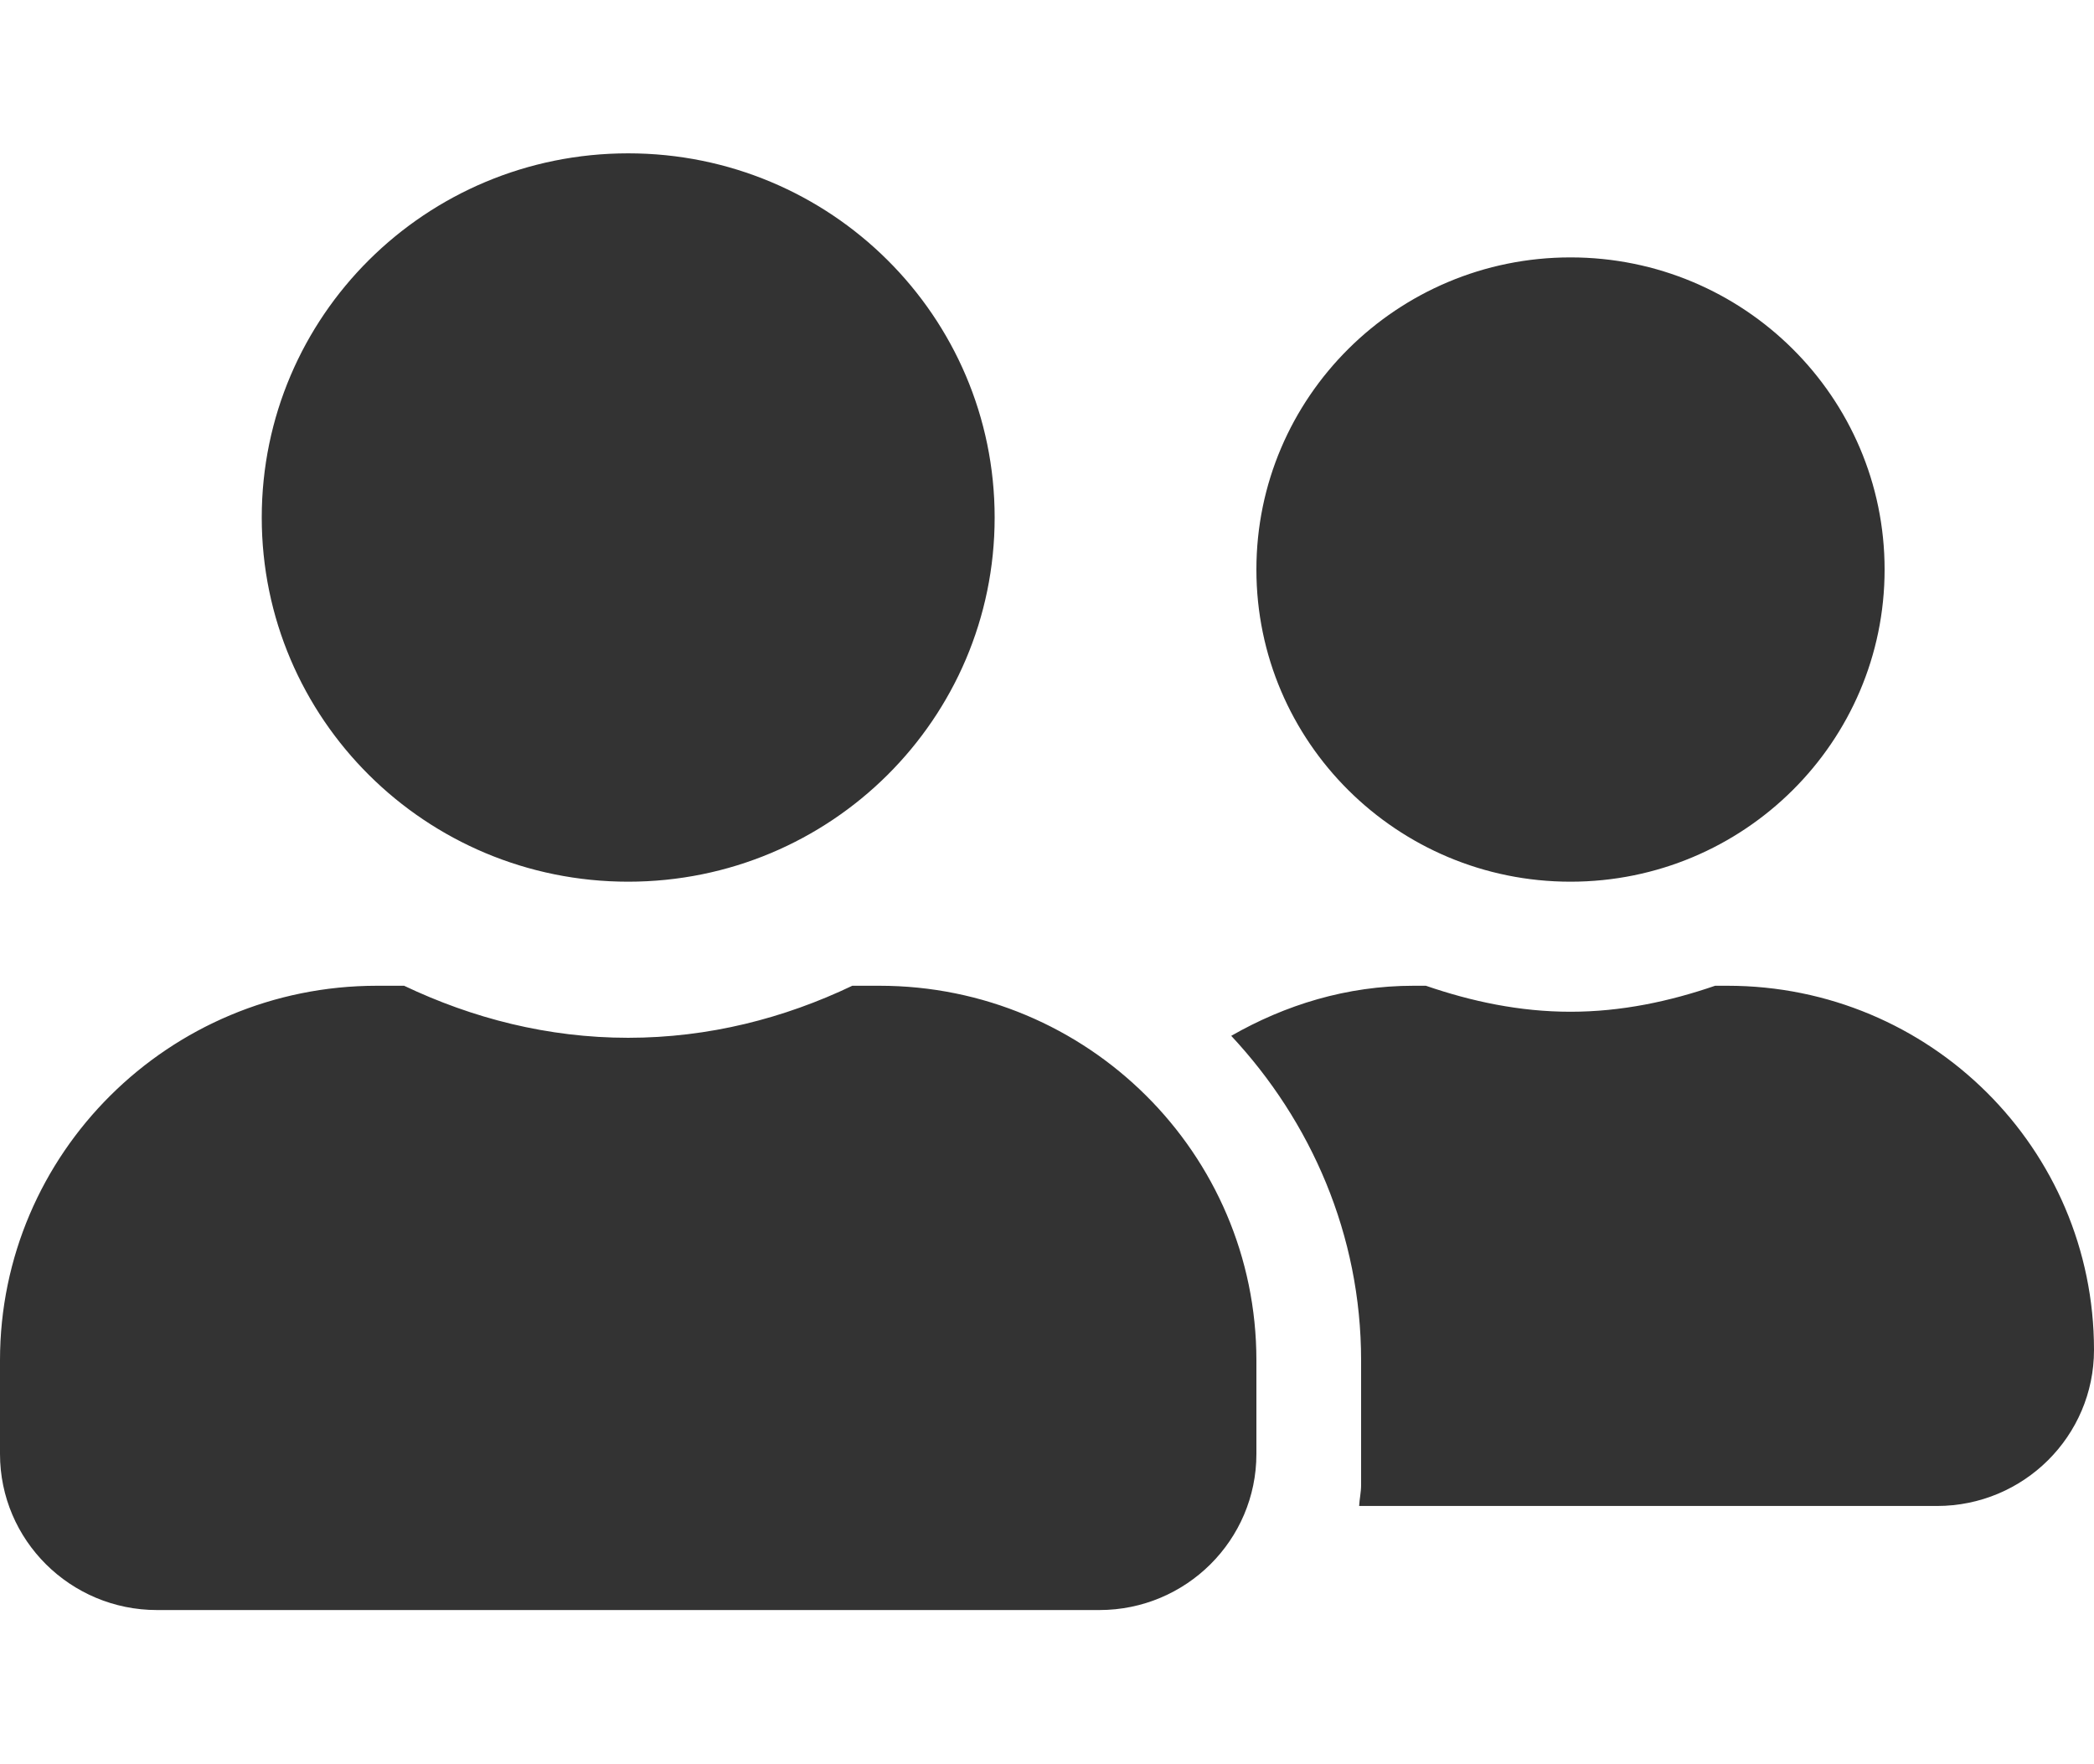
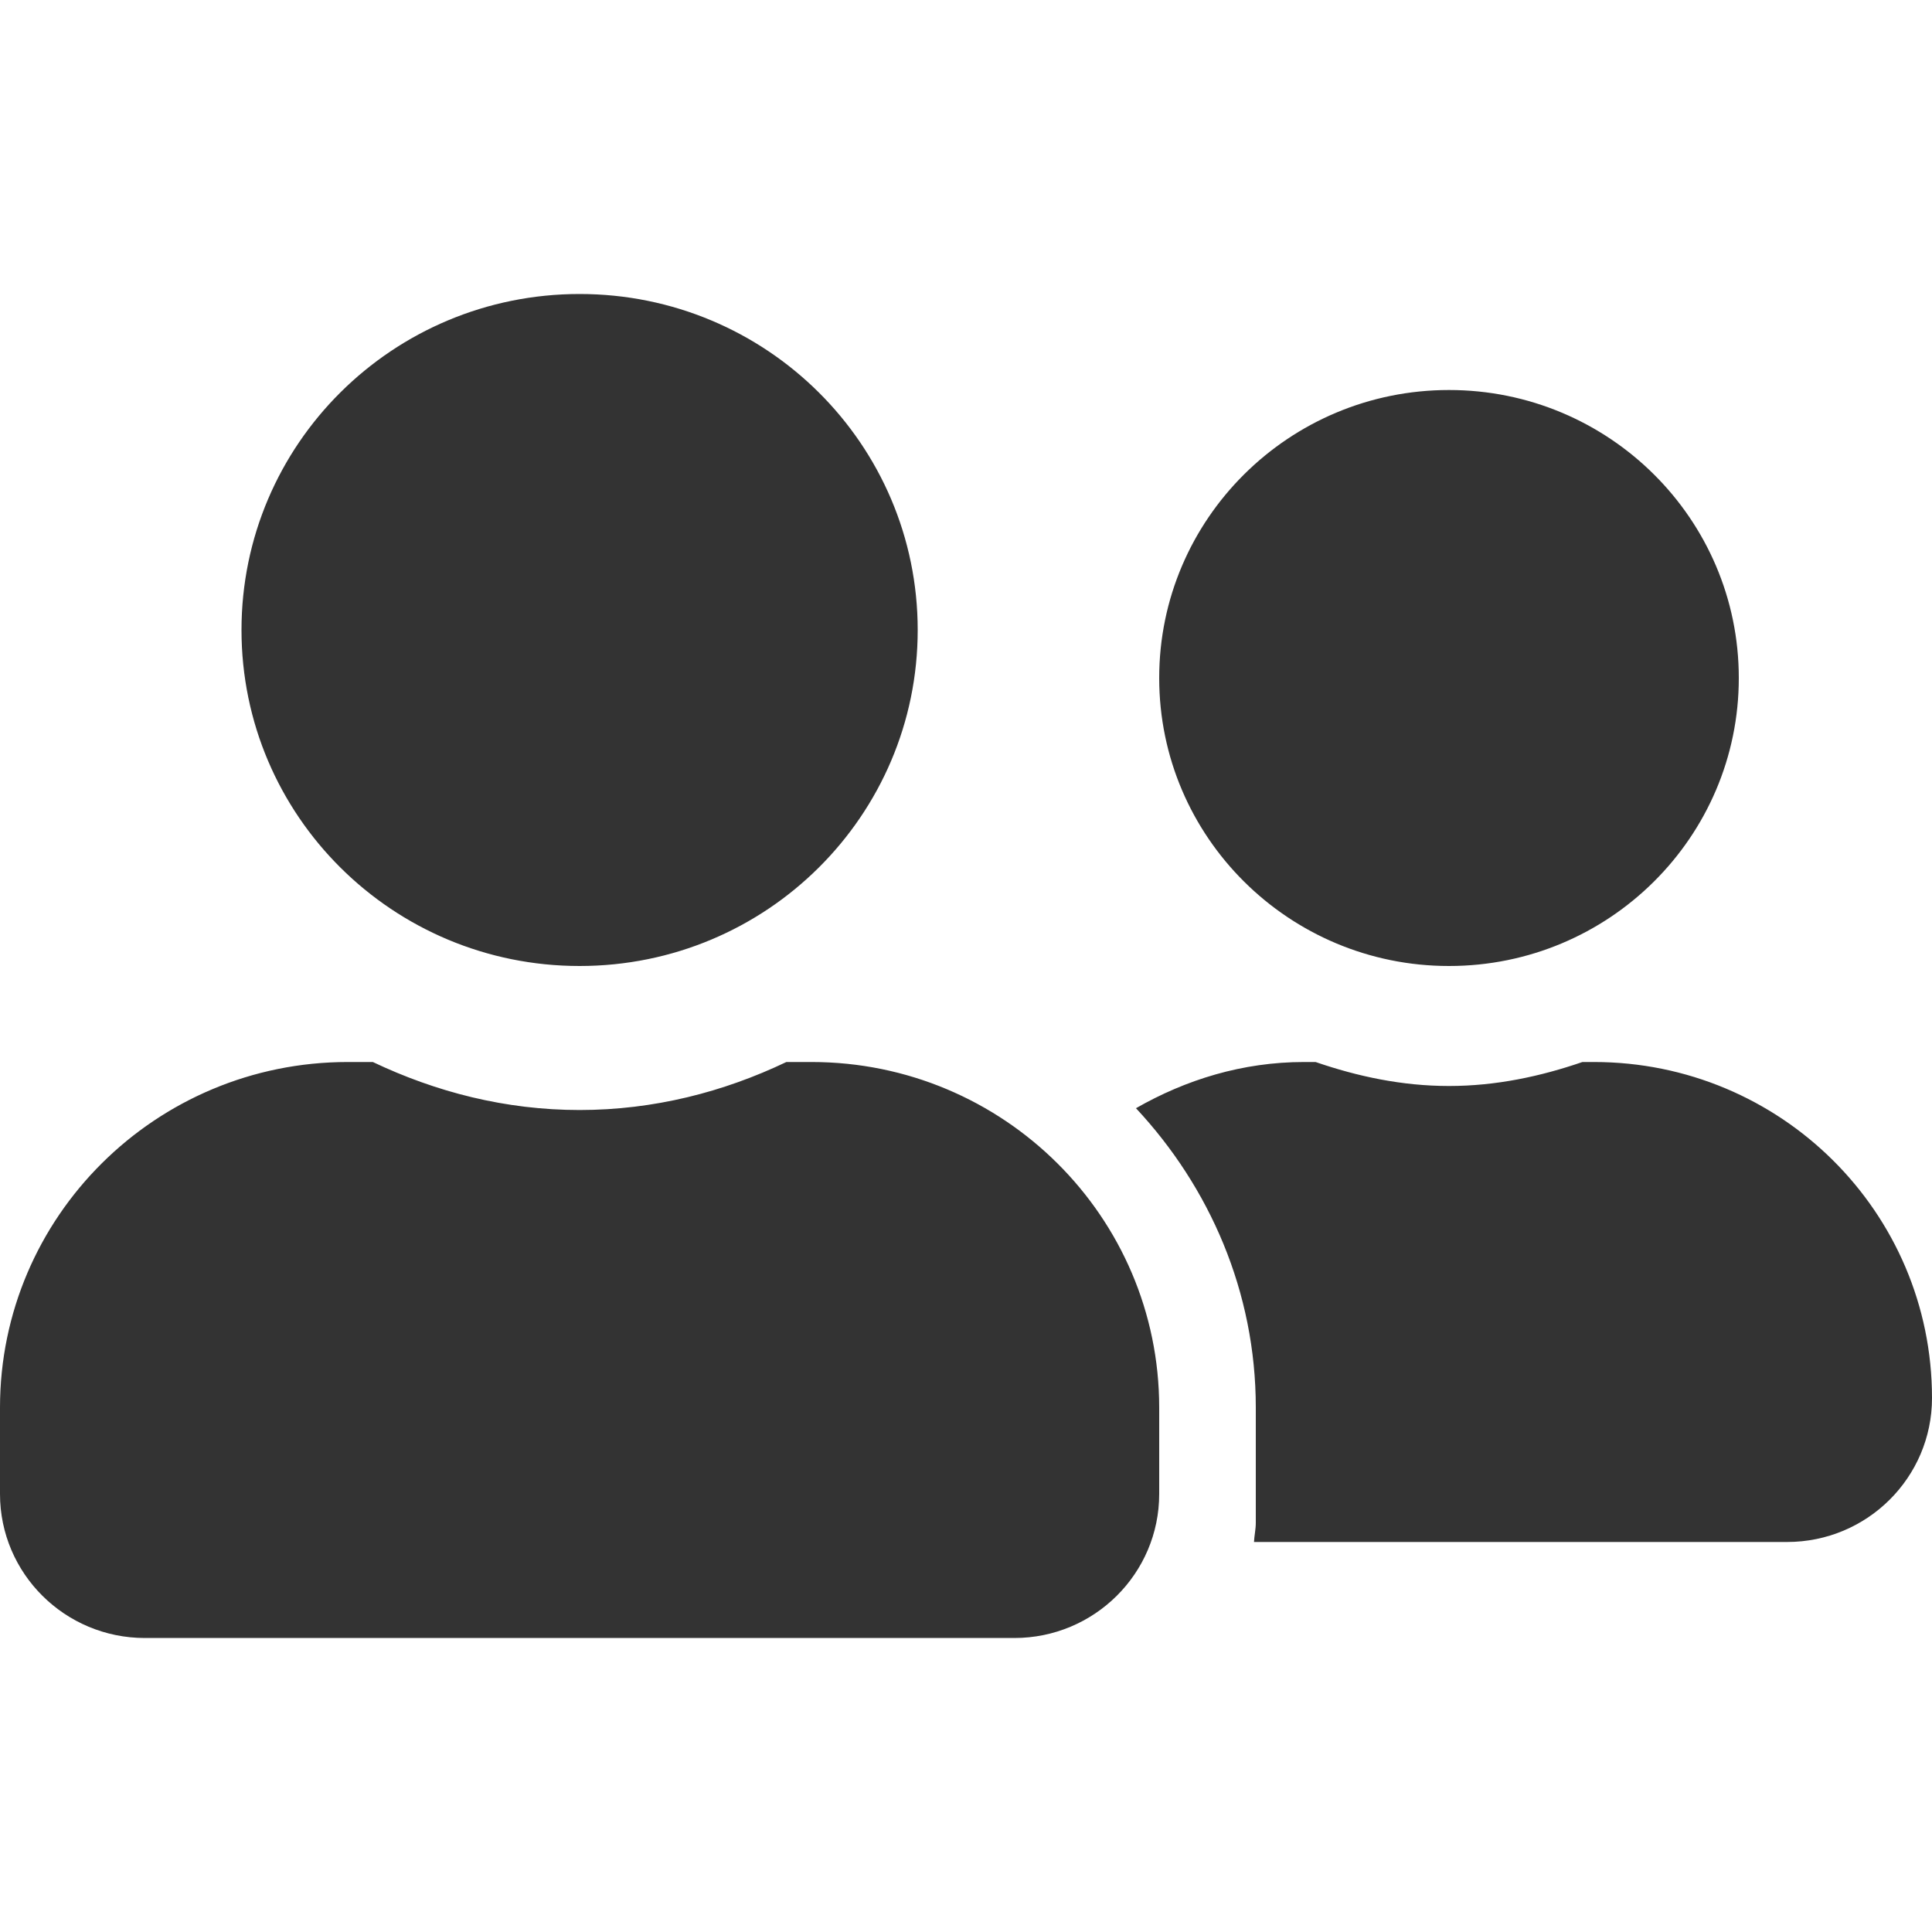
- <svg xmlns="http://www.w3.org/2000/svg" width="38" height="32" viewBox="0 0 46 32" fill="none">
+ <svg xmlns="http://www.w3.org/2000/svg" width="30" height="30" viewBox="0 0 46 32" fill="none">
  <path d="M13.8 16C18.249 16 21.85 12.421 21.85 8C21.85 3.579 18.249 0 13.8 0C9.351 0 5.75 3.579 5.75 8C5.75 12.421 9.351 16 13.8 16ZM19.32 18.286H18.723C17.228 19 15.568 19.429 13.8 19.429C12.032 19.429 10.379 19 8.877 18.286H8.28C3.709 18.286 0 21.971 0 26.514V28.571C0 30.464 1.545 32 3.45 32H24.15C26.055 32 27.6 30.464 27.6 28.571V26.514C27.6 21.971 23.891 18.286 19.32 18.286ZM34.5 16C38.309 16 41.4 12.929 41.4 9.143C41.4 5.357 38.309 2.286 34.5 2.286C30.691 2.286 27.6 5.357 27.6 9.143C27.6 12.929 30.691 16 34.5 16ZM37.95 18.286H37.677C36.678 18.629 35.621 18.857 34.5 18.857C33.379 18.857 32.322 18.629 31.323 18.286H31.05C29.584 18.286 28.233 18.707 27.047 19.386C28.8 21.264 29.9 23.757 29.9 26.514V29.257C29.9 29.414 29.864 29.564 29.857 29.714H42.55C44.455 29.714 46 28.179 46 26.286C46 21.864 42.399 18.286 37.95 18.286Z" fill="#333333" />
</svg>
